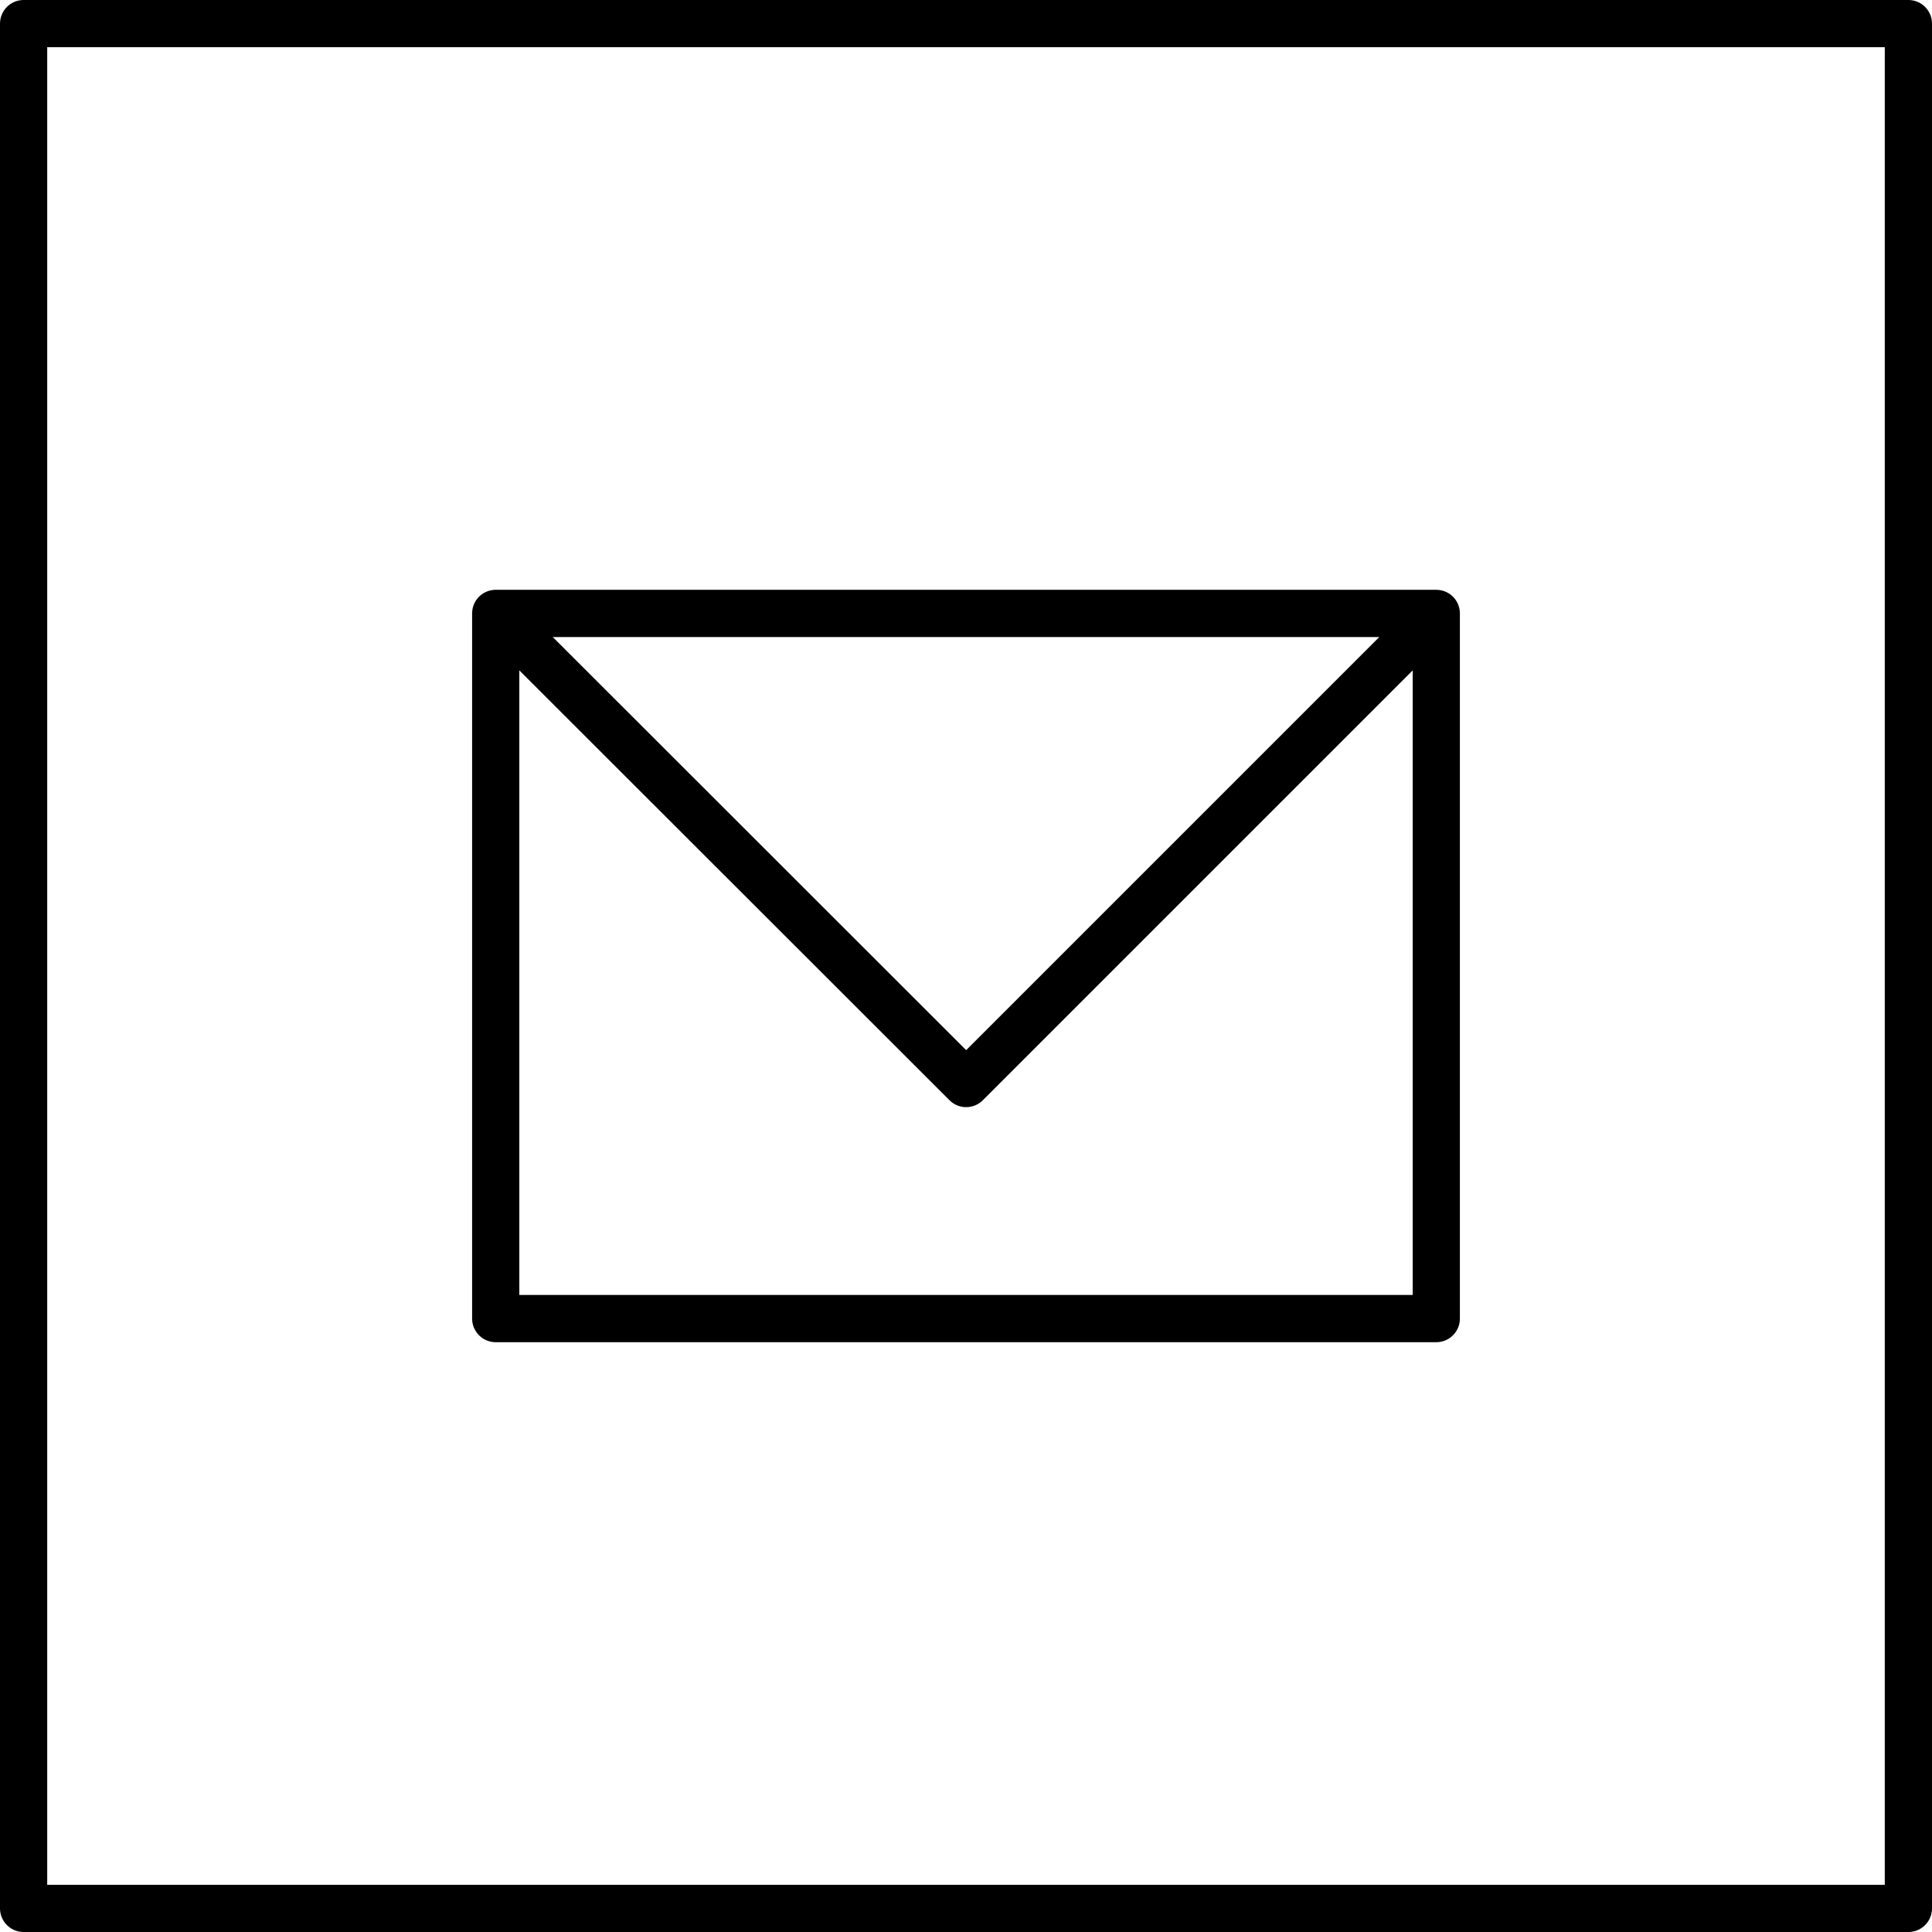
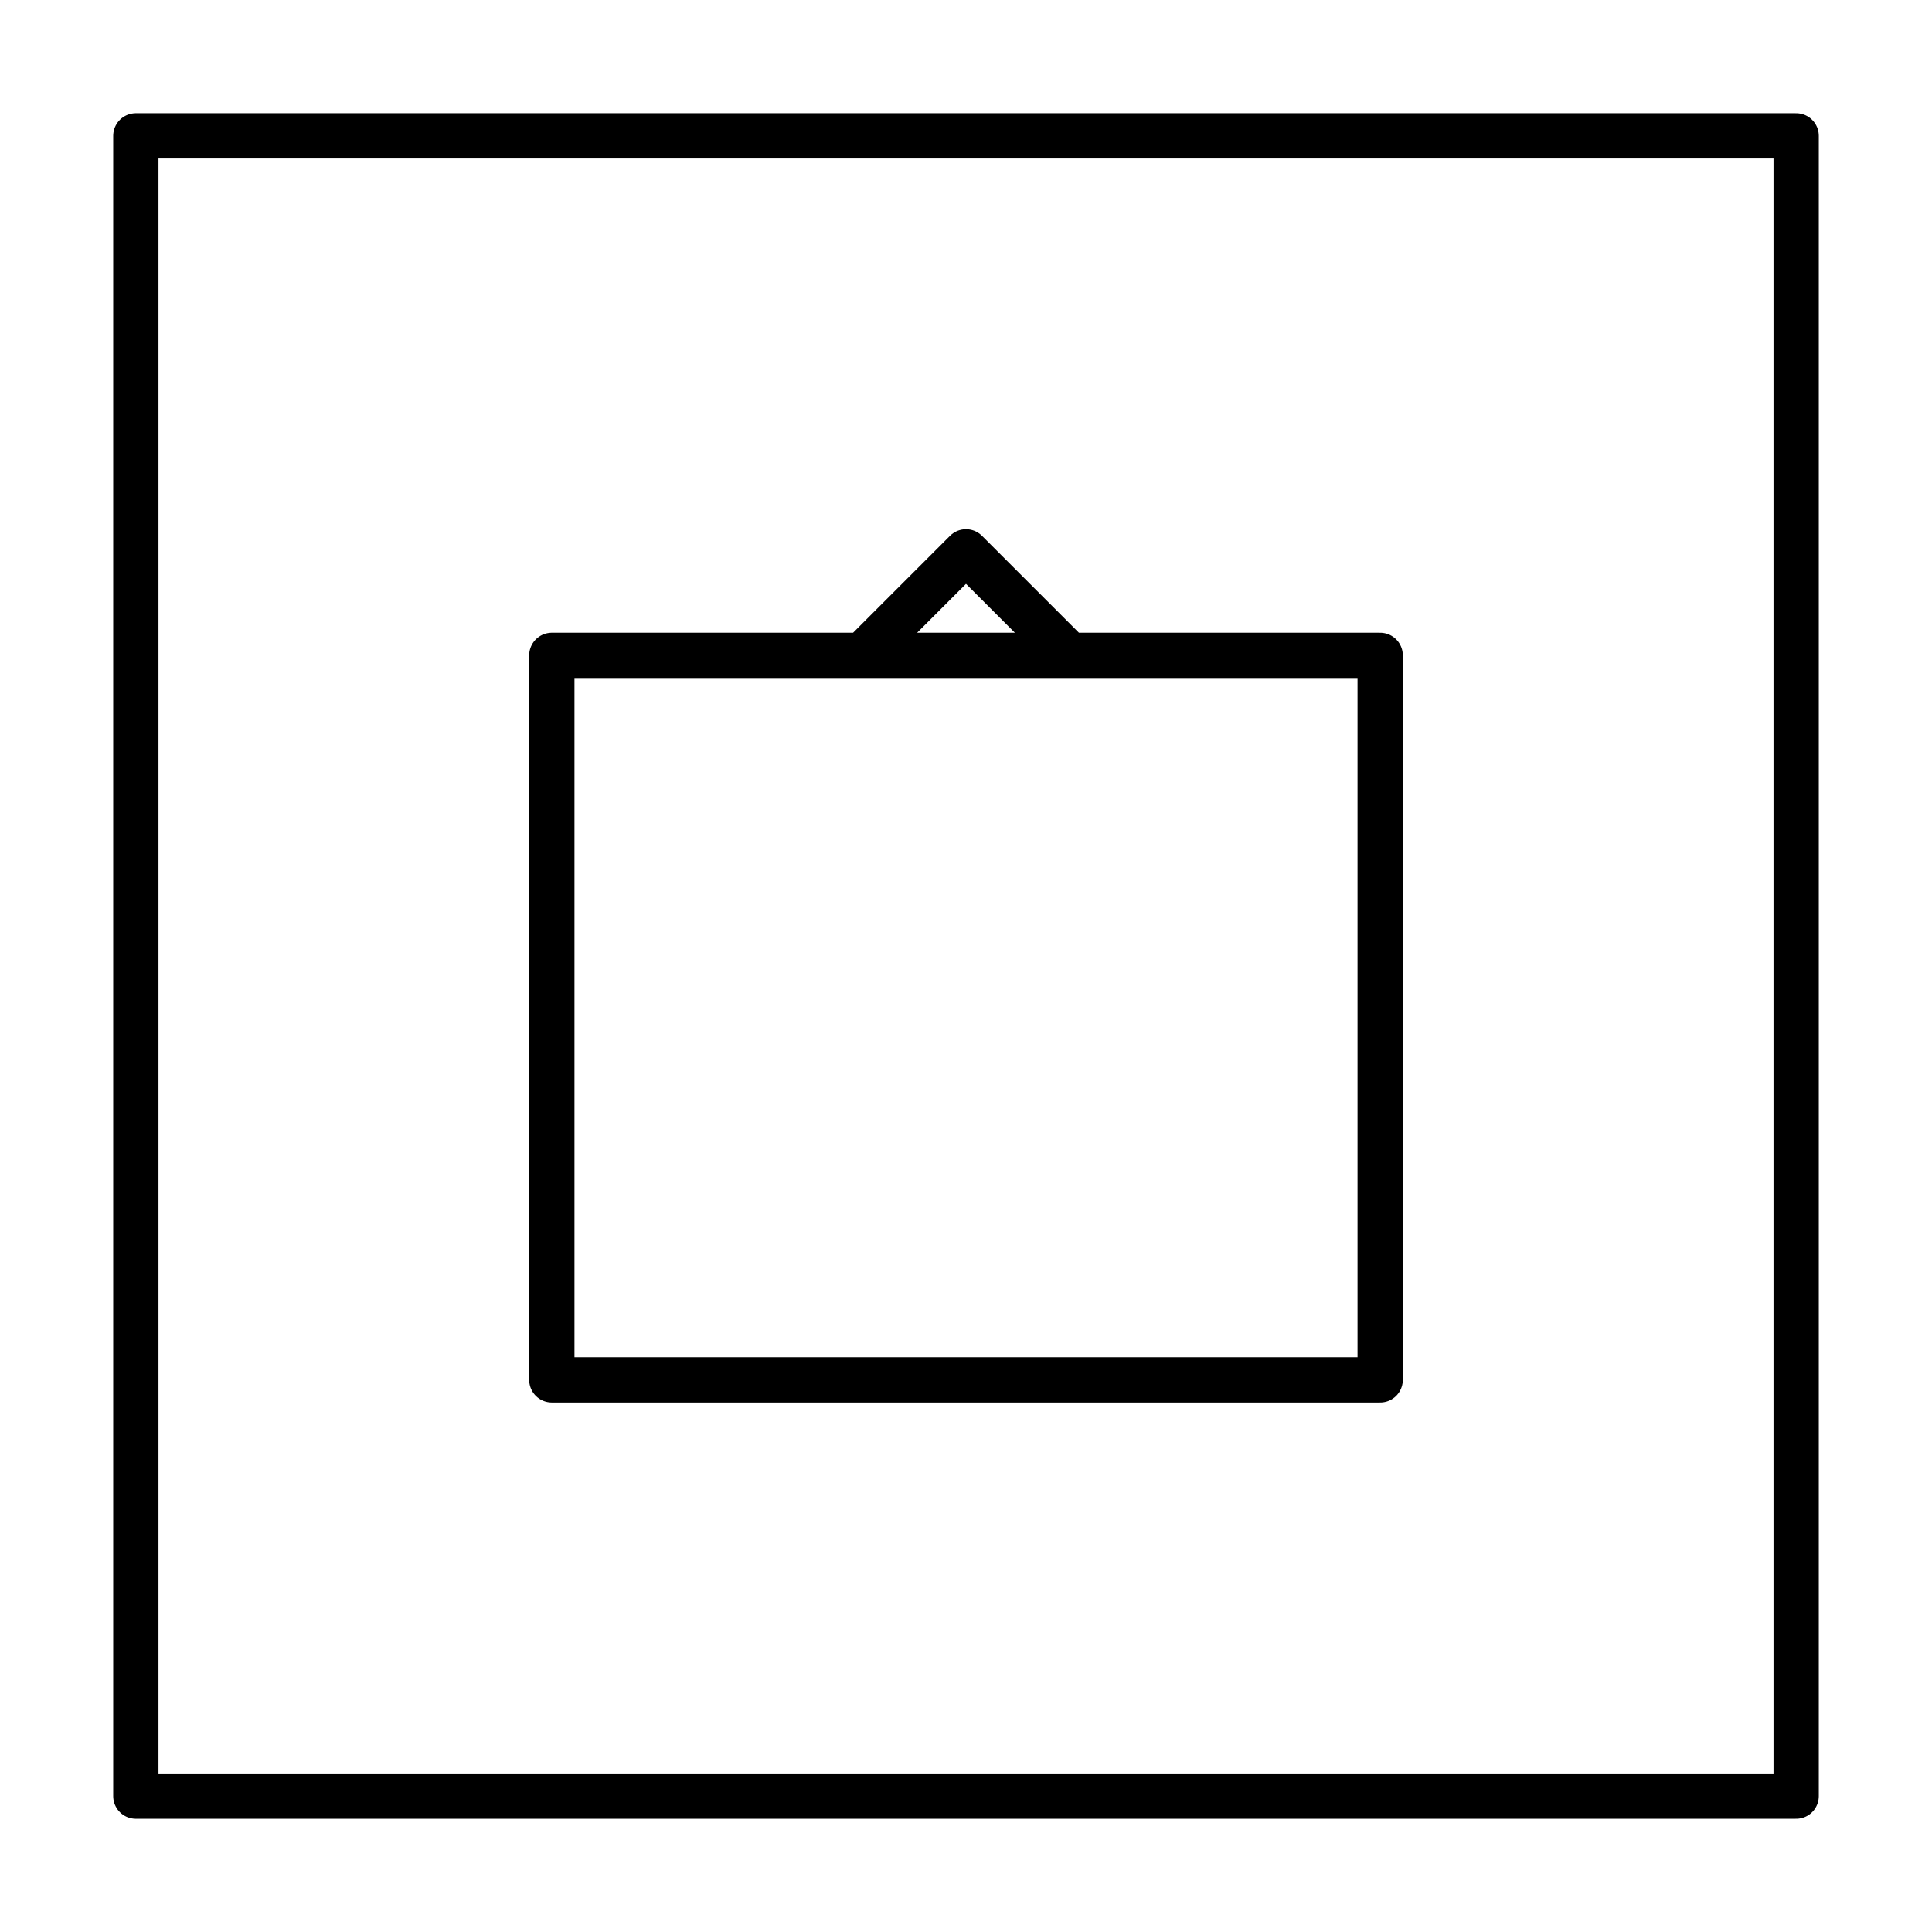
- <svg xmlns="http://www.w3.org/2000/svg" viewBox="0 0 58.11 58.11">
+ <svg xmlns="http://www.w3.org/2000/svg" id="Layer_1" data-name="Layer 1" viewBox="0 0 128 128">
  <defs>
-     <style>.cls-1{fill:none;stroke:#000;stroke-linecap:round;stroke-linejoin:round;stroke-width:1.42px;}</style>
+     <style>.cls-1{fill:none;stroke:#000;stroke-linecap:round;stroke-linejoin:round;stroke-width:3px;}</style>
  </defs>
-   <g id="Layer_2" data-name="Layer 2">
-     <g id="Layer_1-2" data-name="Layer 1">
-       <path class="cls-1" d="M57.4.71H.71V57.4H57.4ZM43.2,18.45,29.06,32.59,14.91,18.45m0,0H43.2V39.66H14.91Z" />
-     </g>
-   </g>
+   <path class="cls-1" d="M119,9H9V119H119ZM57.14,43.42,64,36.56l6.86,6.86m-34.3,48H91.44v-48H36.56Z" />
</svg>
